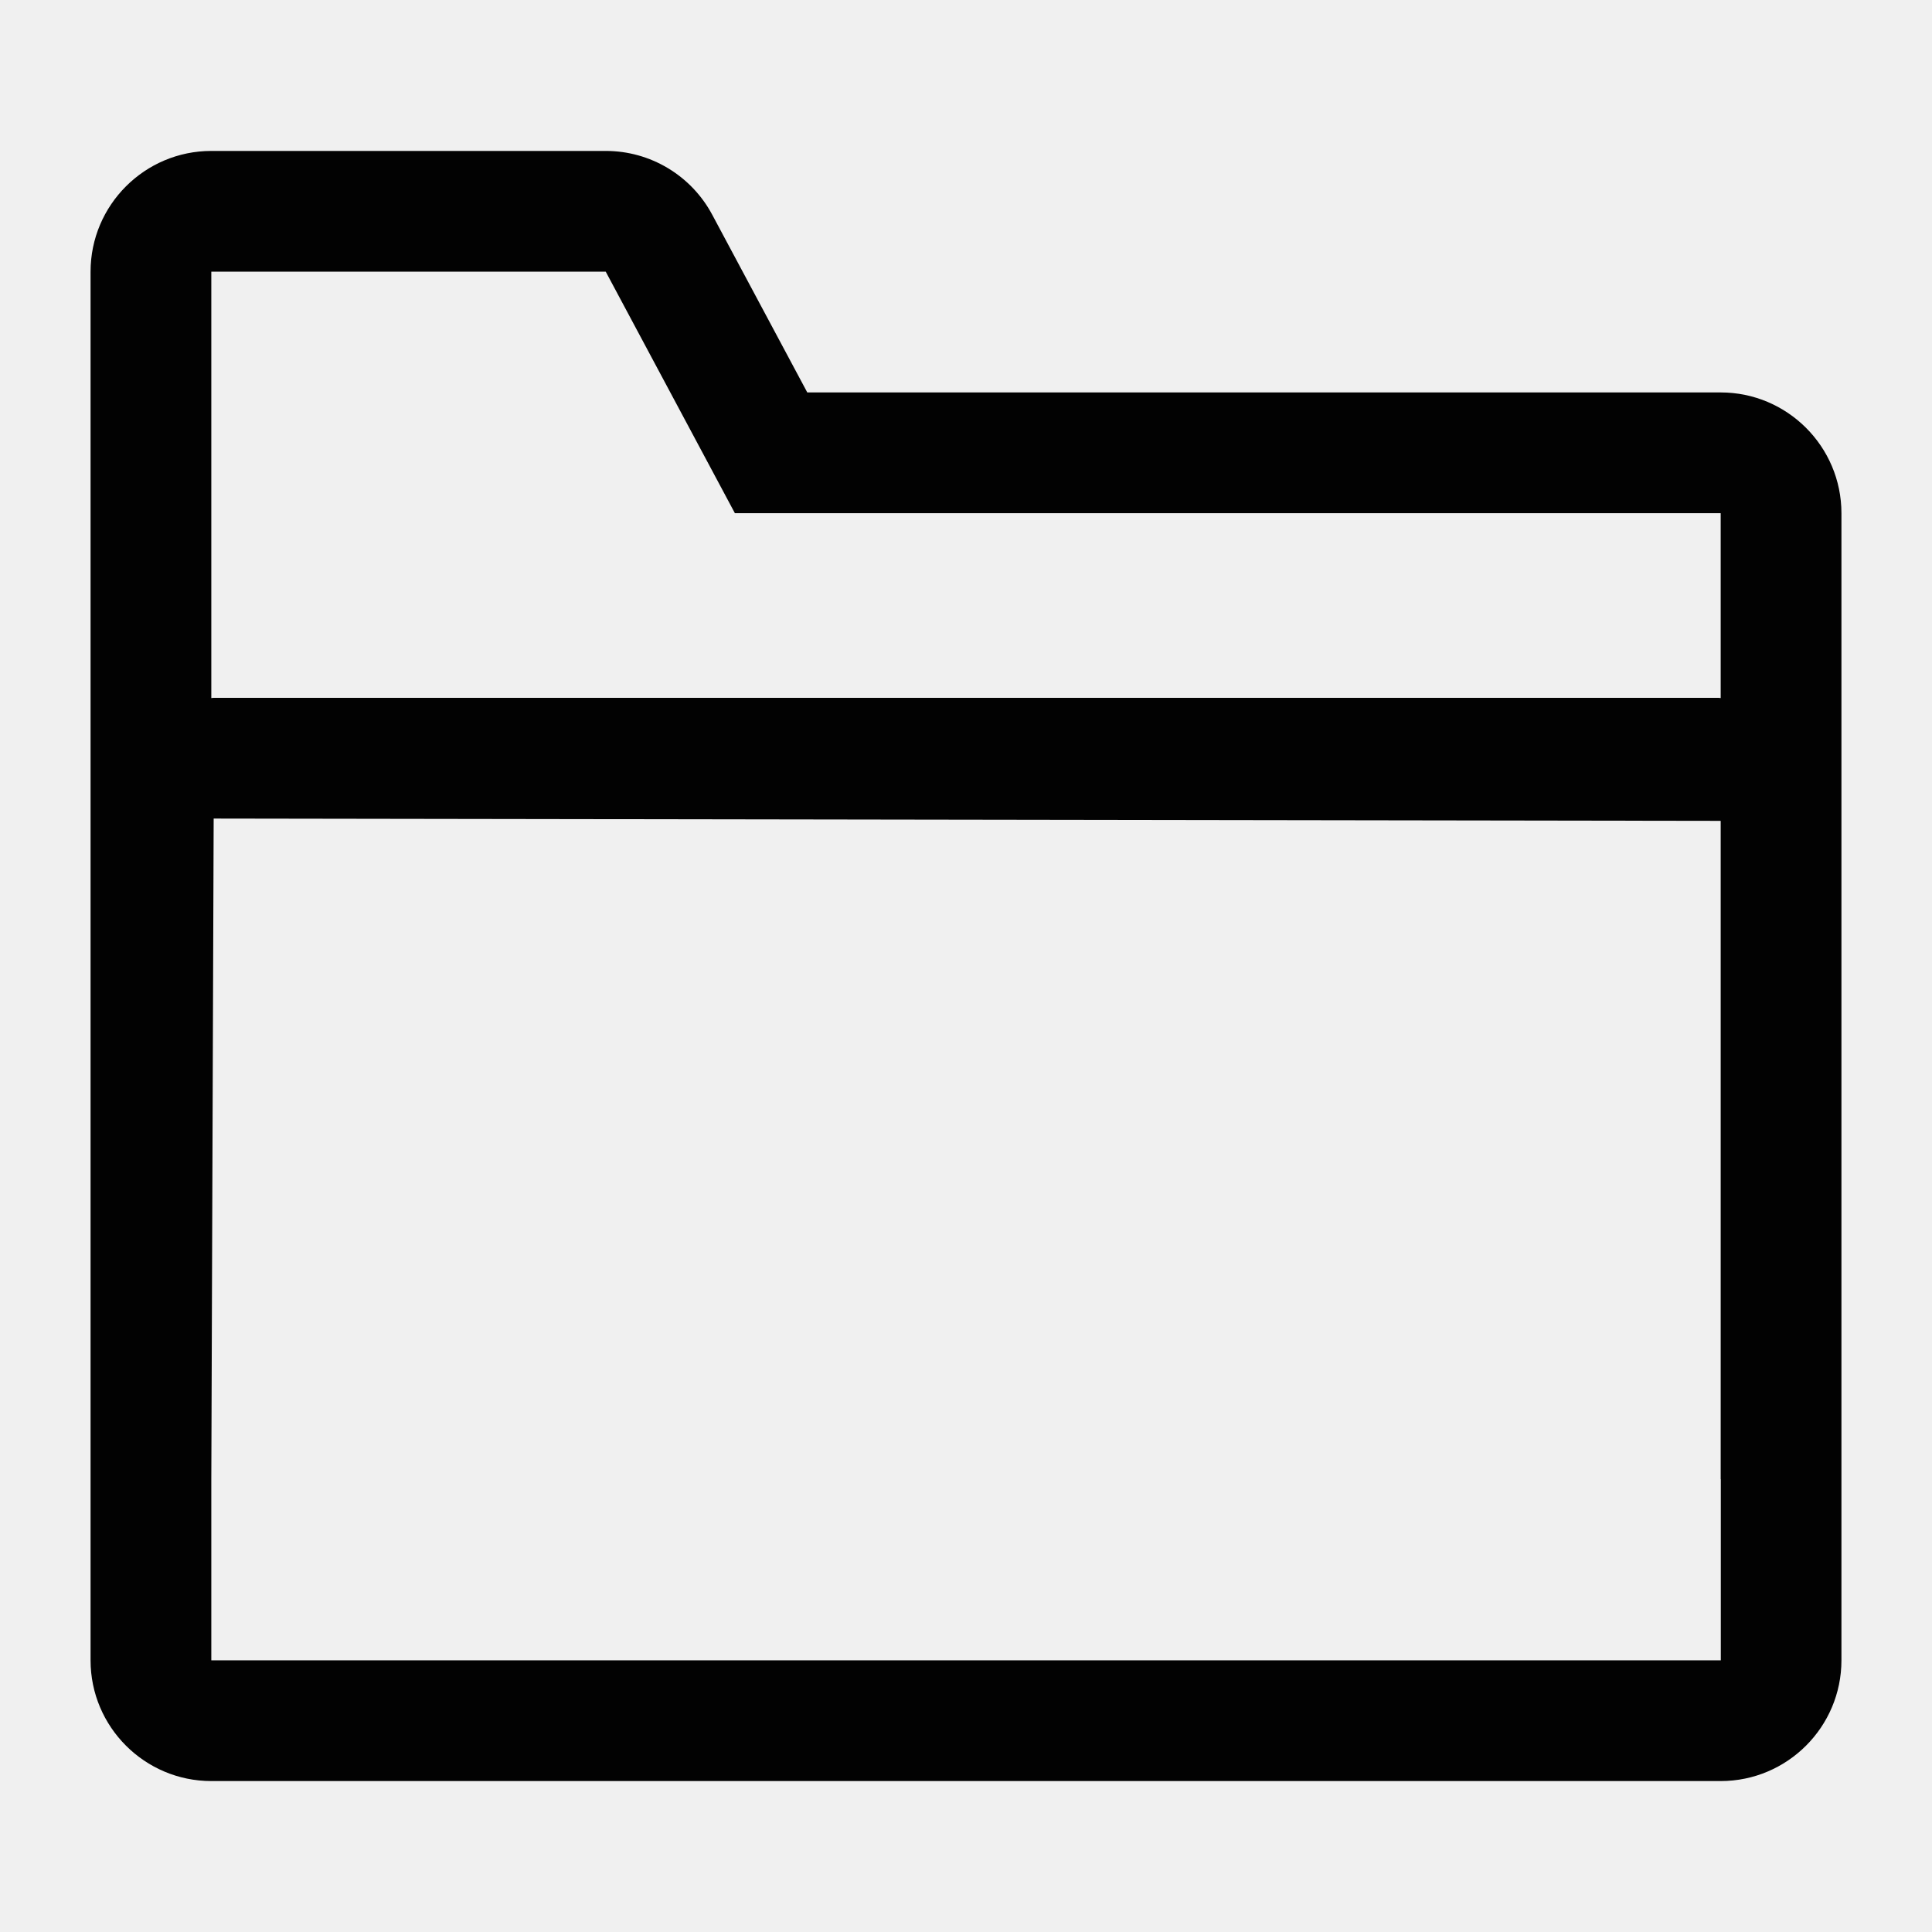
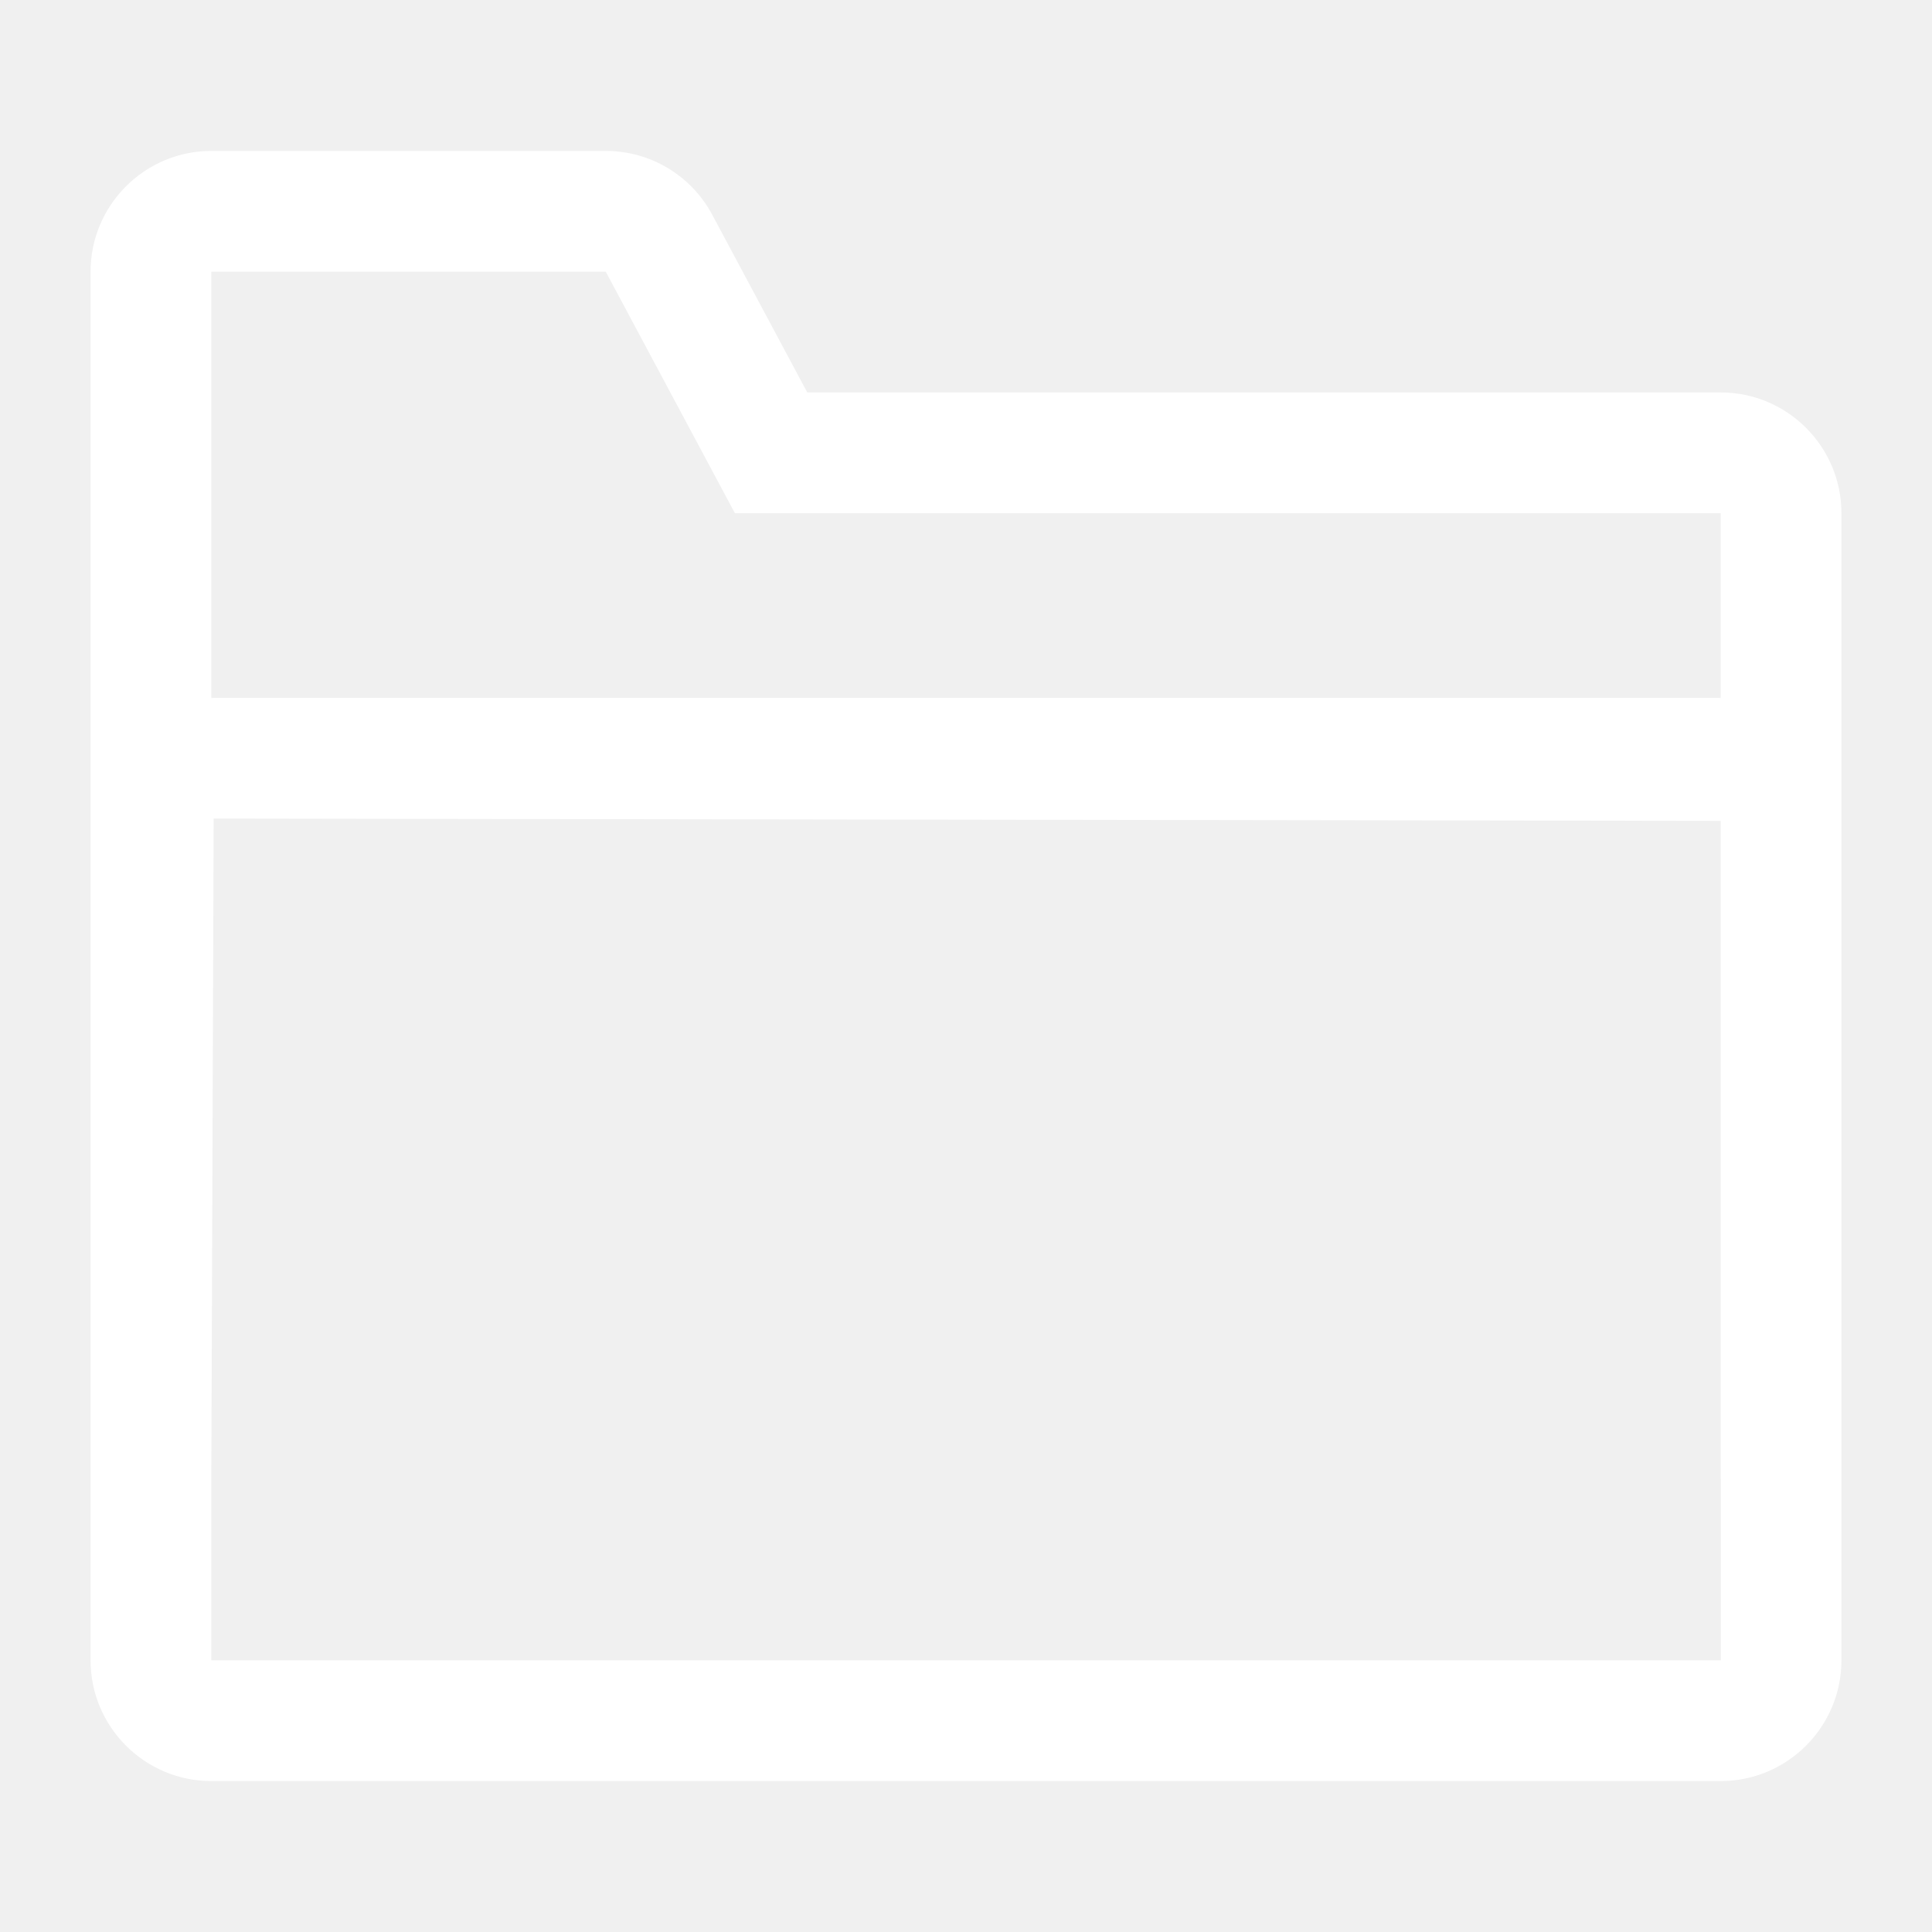
<svg xmlns="http://www.w3.org/2000/svg" t="1724583018632" class="icon" viewBox="0 0 1024 1024" version="1.1" p-id="4474" width="200" height="200">
-   <path d="M912 208H427.872l-50.368-94.176A63.936 63.936 0 0 0 321.056 80H112c-35.296 0-64 28.704-64 64v736c0 35.296 28.704 64 64 64h800c35.296 0 64-28.704 64-64v-608c0-35.296-28.704-64-64-64z m-800-64h209.056l68.448 128H912v97.984c-0.416 0-0.8-0.128-1.216-0.128H113.248c-0.416 0-0.8 0.128-1.248 0.128V144z m0 736v-96l1.248-350.144 798.752 1.216V784h0.064v96H112z" fill="#020202" p-id="4475" />
+   <path d="M912 208H427.872l-50.368-94.176A63.936 63.936 0 0 0 321.056 80H112c-35.296 0-64 28.704-64 64v736c0 35.296 28.704 64 64 64h800c35.296 0 64-28.704 64-64v-608c0-35.296-28.704-64-64-64z m-800-64h209.056l68.448 128H912v97.984c-0.416 0-0.8-0.128-1.216-0.128H113.248c-0.416 0-0.8 0.128-1.248 0.128V144z m0 736v-96l1.248-350.144 798.752 1.216V784h0.064v96H112z" fill="#fff" p-id="4475" />
</svg>
